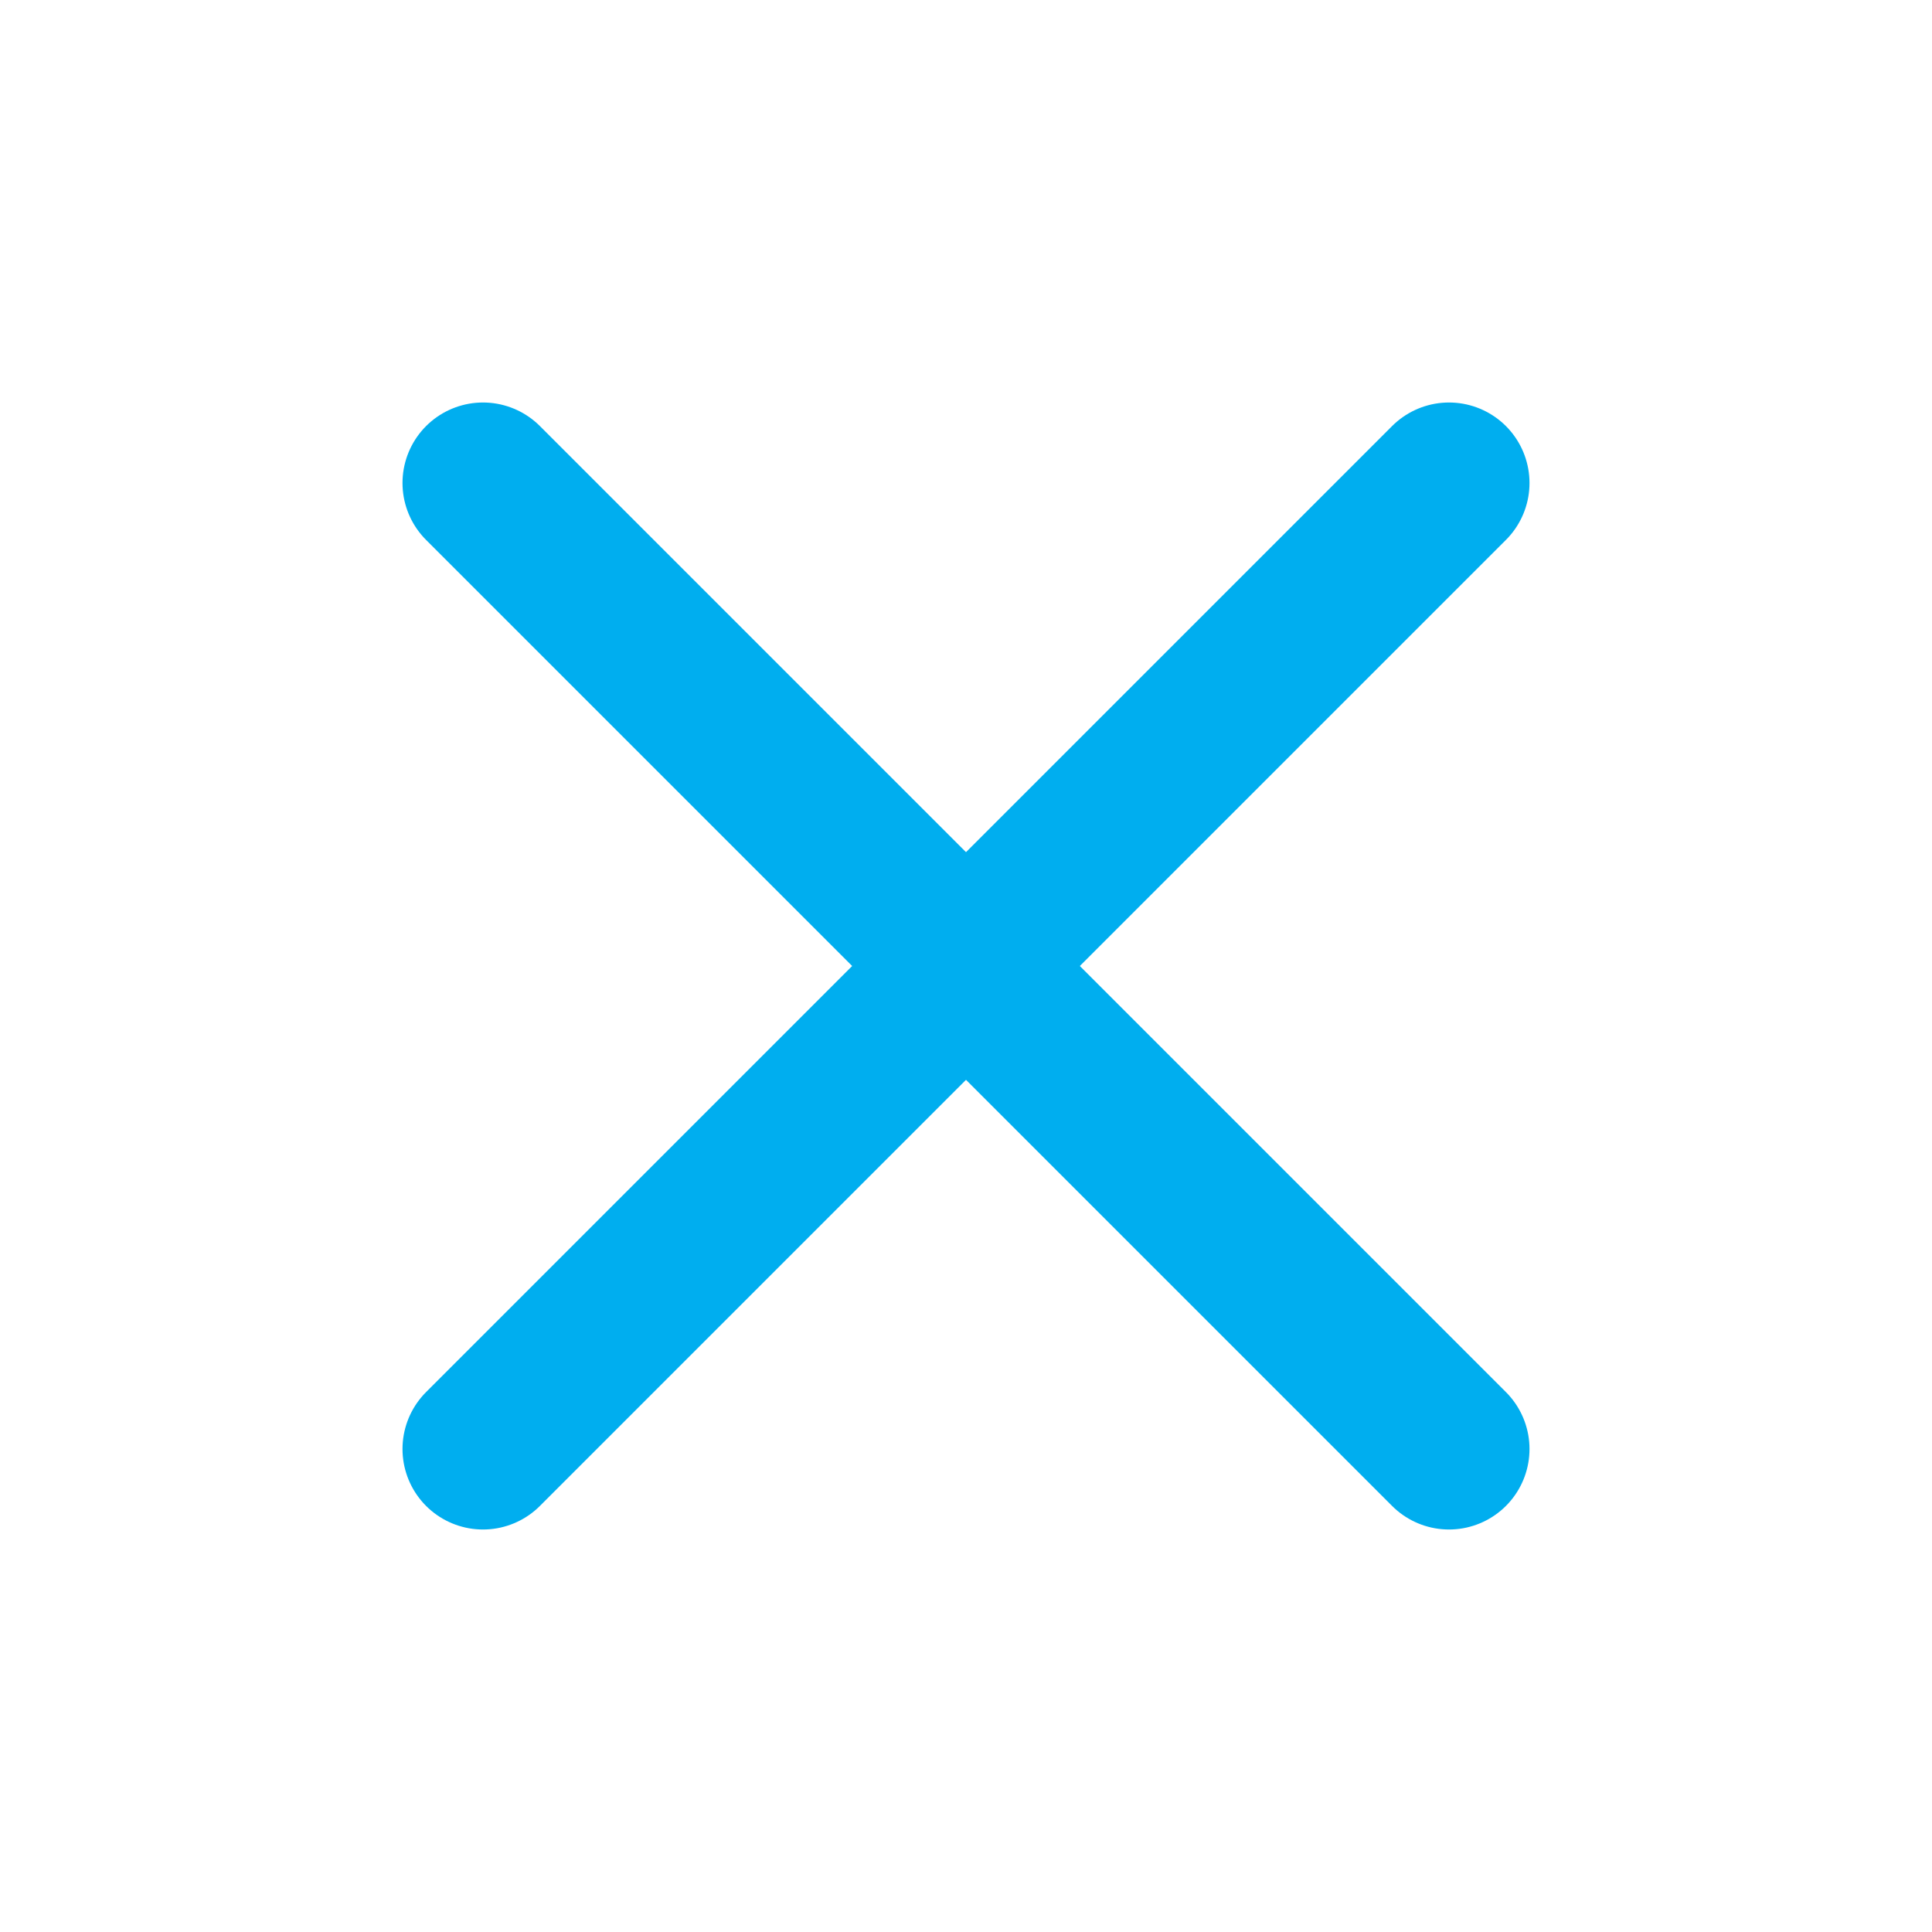
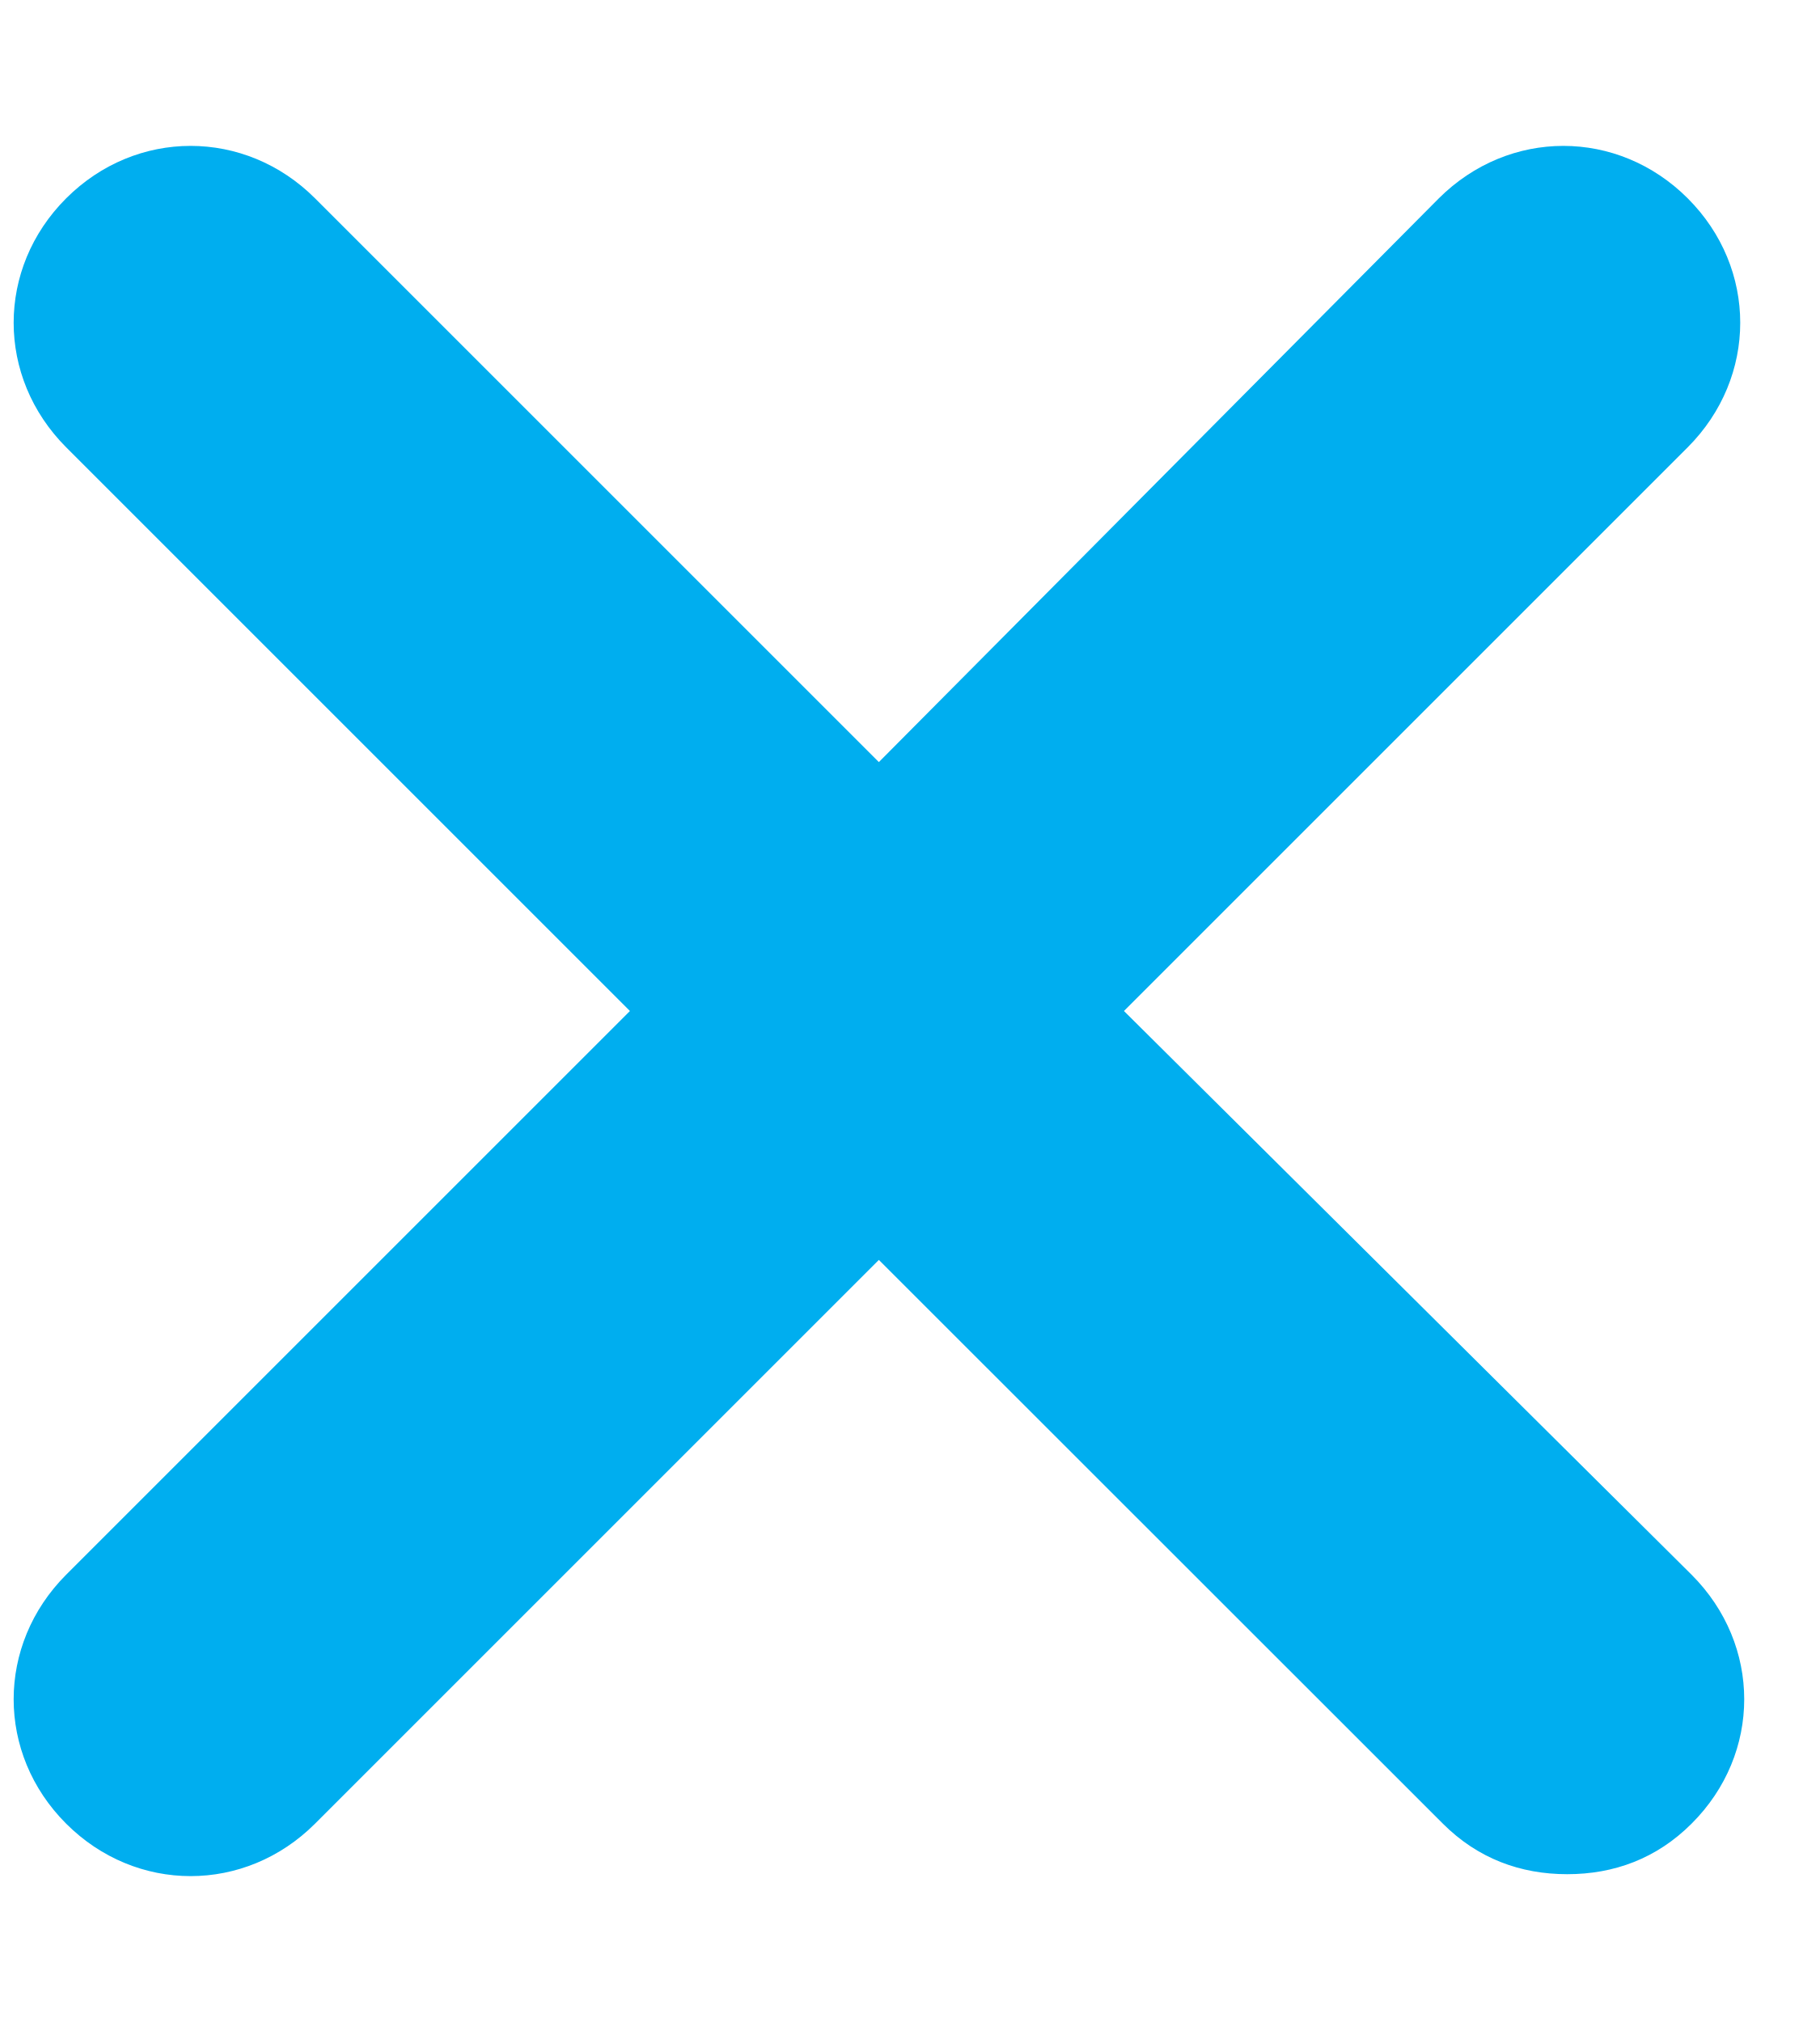
- <svg xmlns="http://www.w3.org/2000/svg" width="24" height="24" viewBox="0 0 24 24" fill="none">
-   <path d="M18 6L6 18" stroke="#00AEEF" stroke-width="2" stroke-linecap="round" stroke-linejoin="round" />
-   <path d="M6 6L18 18" stroke="#00AEEF" stroke-width="2" stroke-linecap="round" stroke-linejoin="round" />
+ <svg xmlns="http://www.w3.org/2000/svg" width="9" height="10" viewBox="0 0 9 10" fill="none">
+   <path d="M5.558 5L8.346 2.212C8.692 1.865 8.692 1.327 8.346 0.981C8 0.635 7.462 0.635 7.115 0.981L4.346 3.769L1.558 0.981C1.212 0.635 0.673 0.635 0.327 0.981C-0.019 1.327 -0.019 1.865 0.327 2.212L3.115 5L0.327 7.788C-0.019 8.135 -0.019 8.673 0.327 9.019C0.673 9.365 1.212 9.365 1.558 9.019L4.346 6.231L7.135 9.019C7.308 9.192 7.519 9.269 7.75 9.269C7.981 9.269 8.192 9.192 8.365 9.019C8.712 8.673 8.712 8.135 8.365 7.788L5.558 5Z" fill="#00AEEF" />
</svg>
